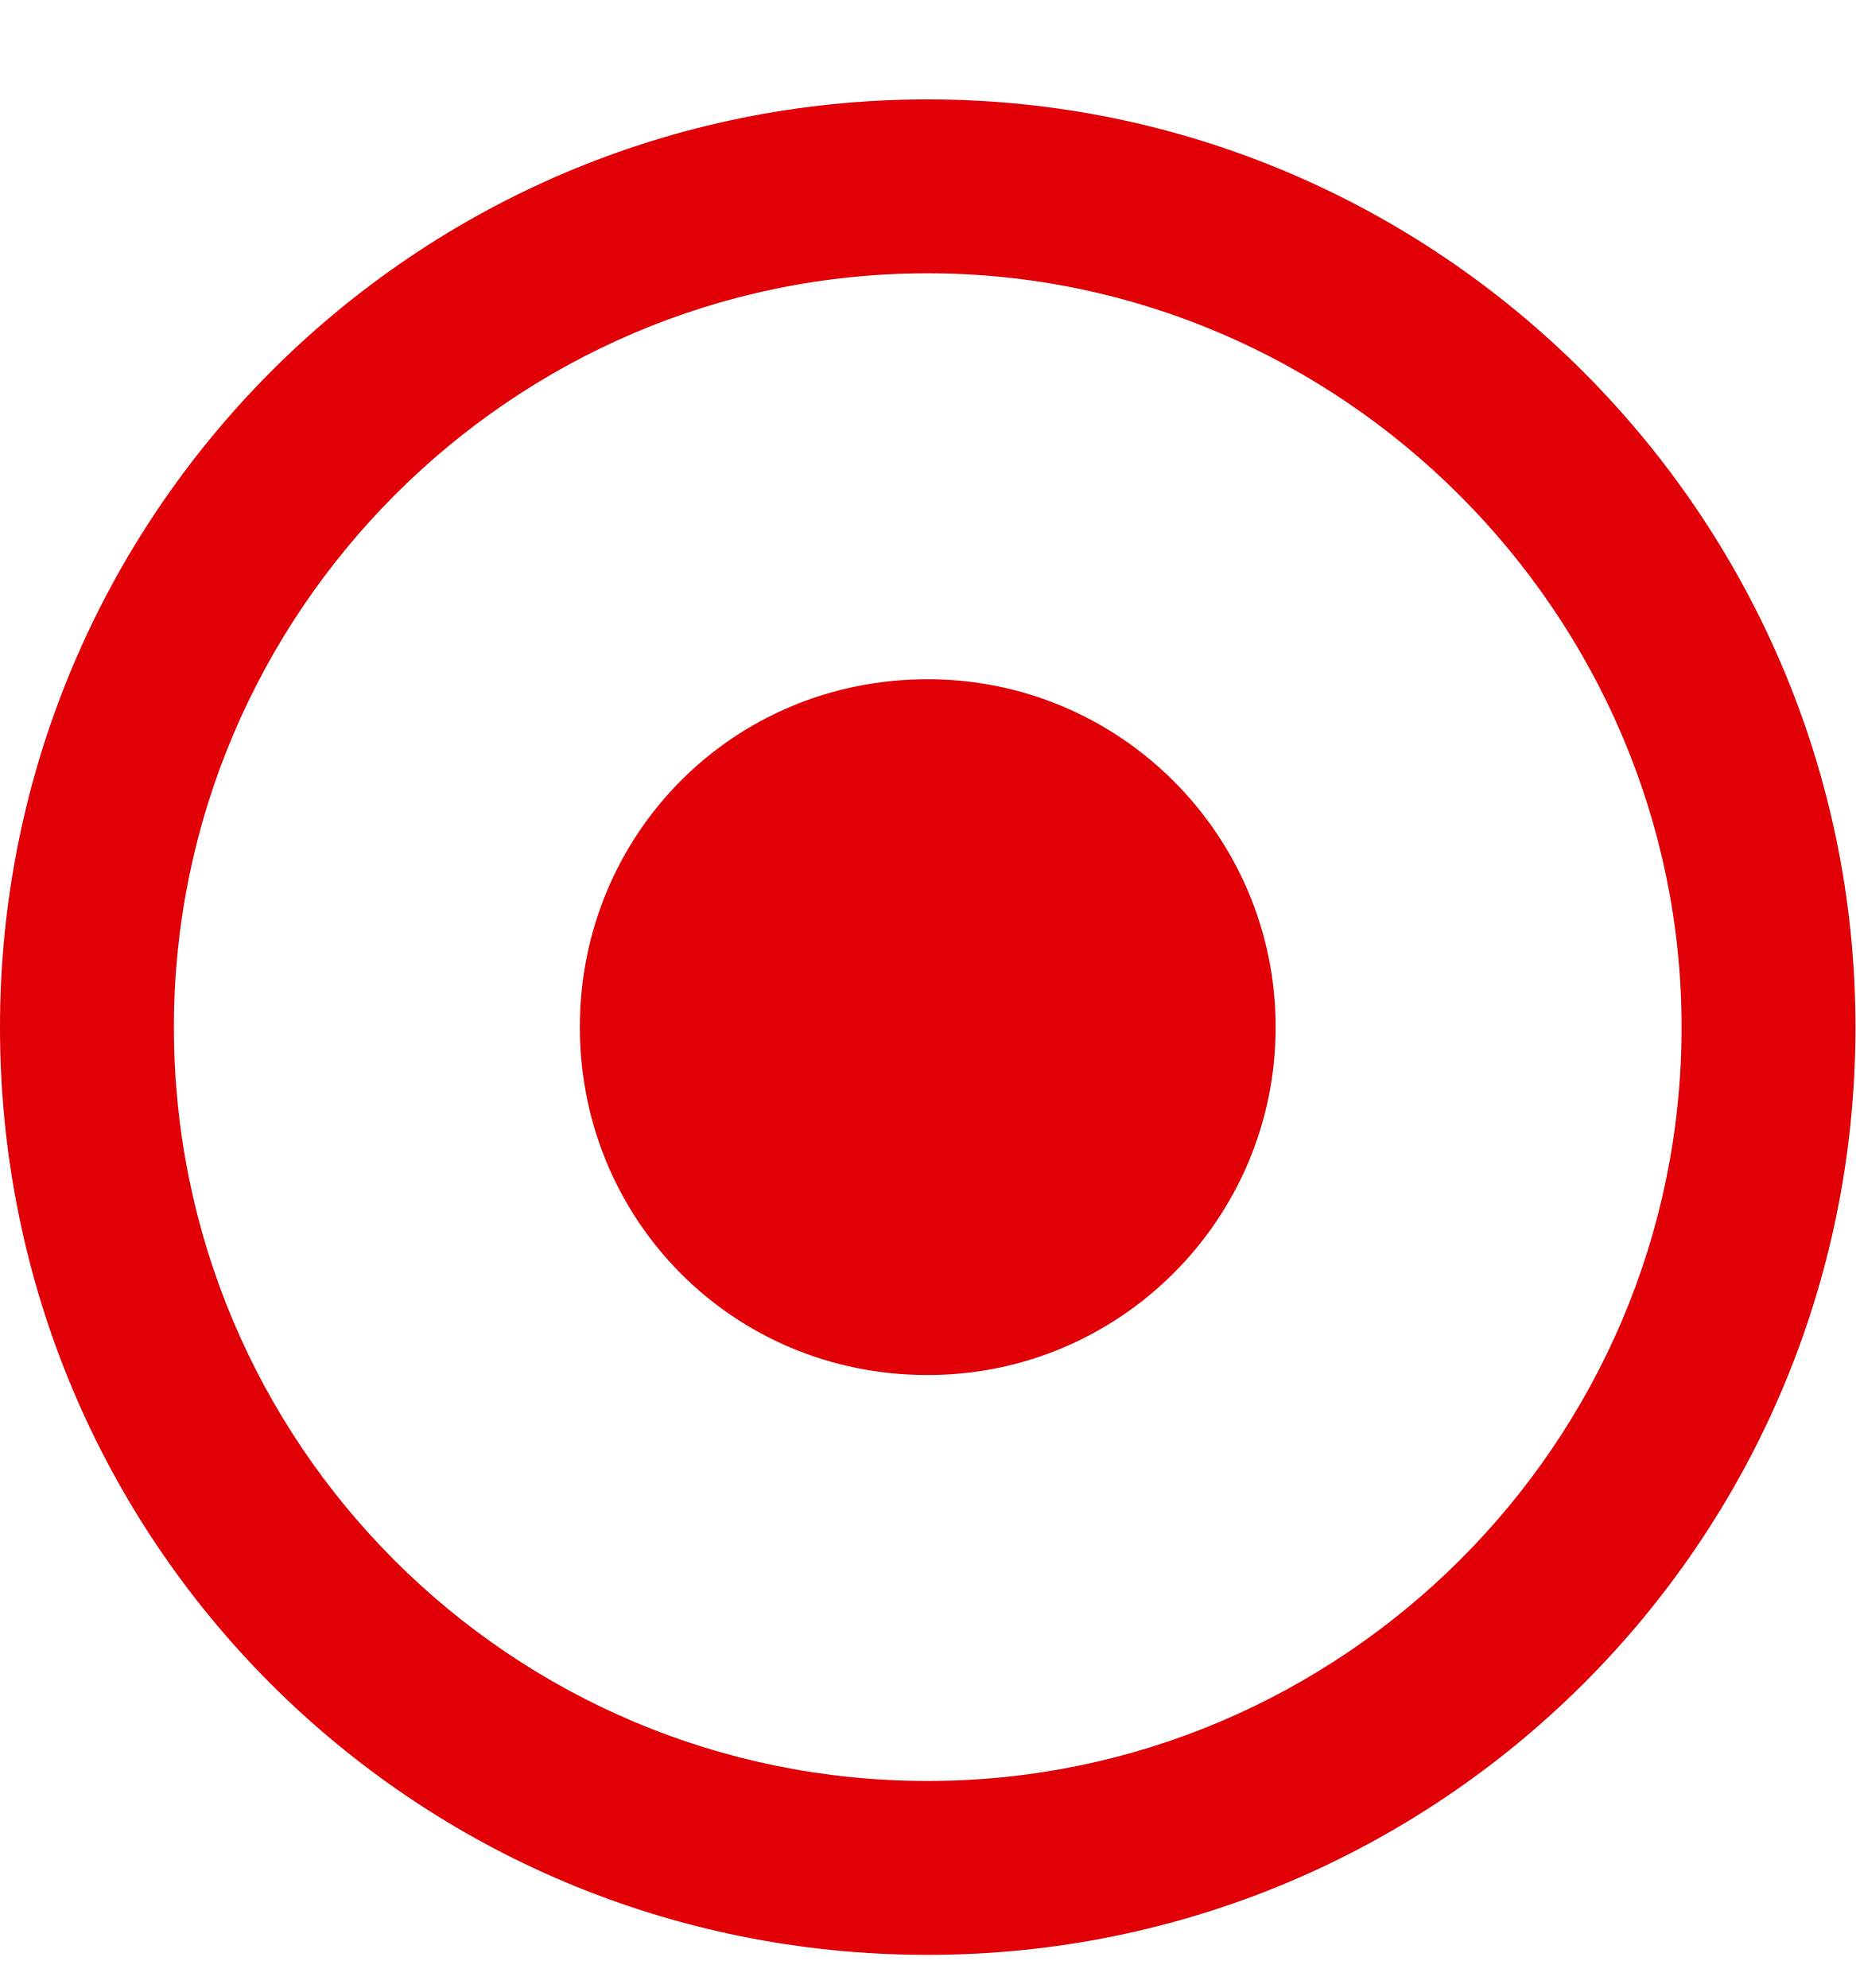
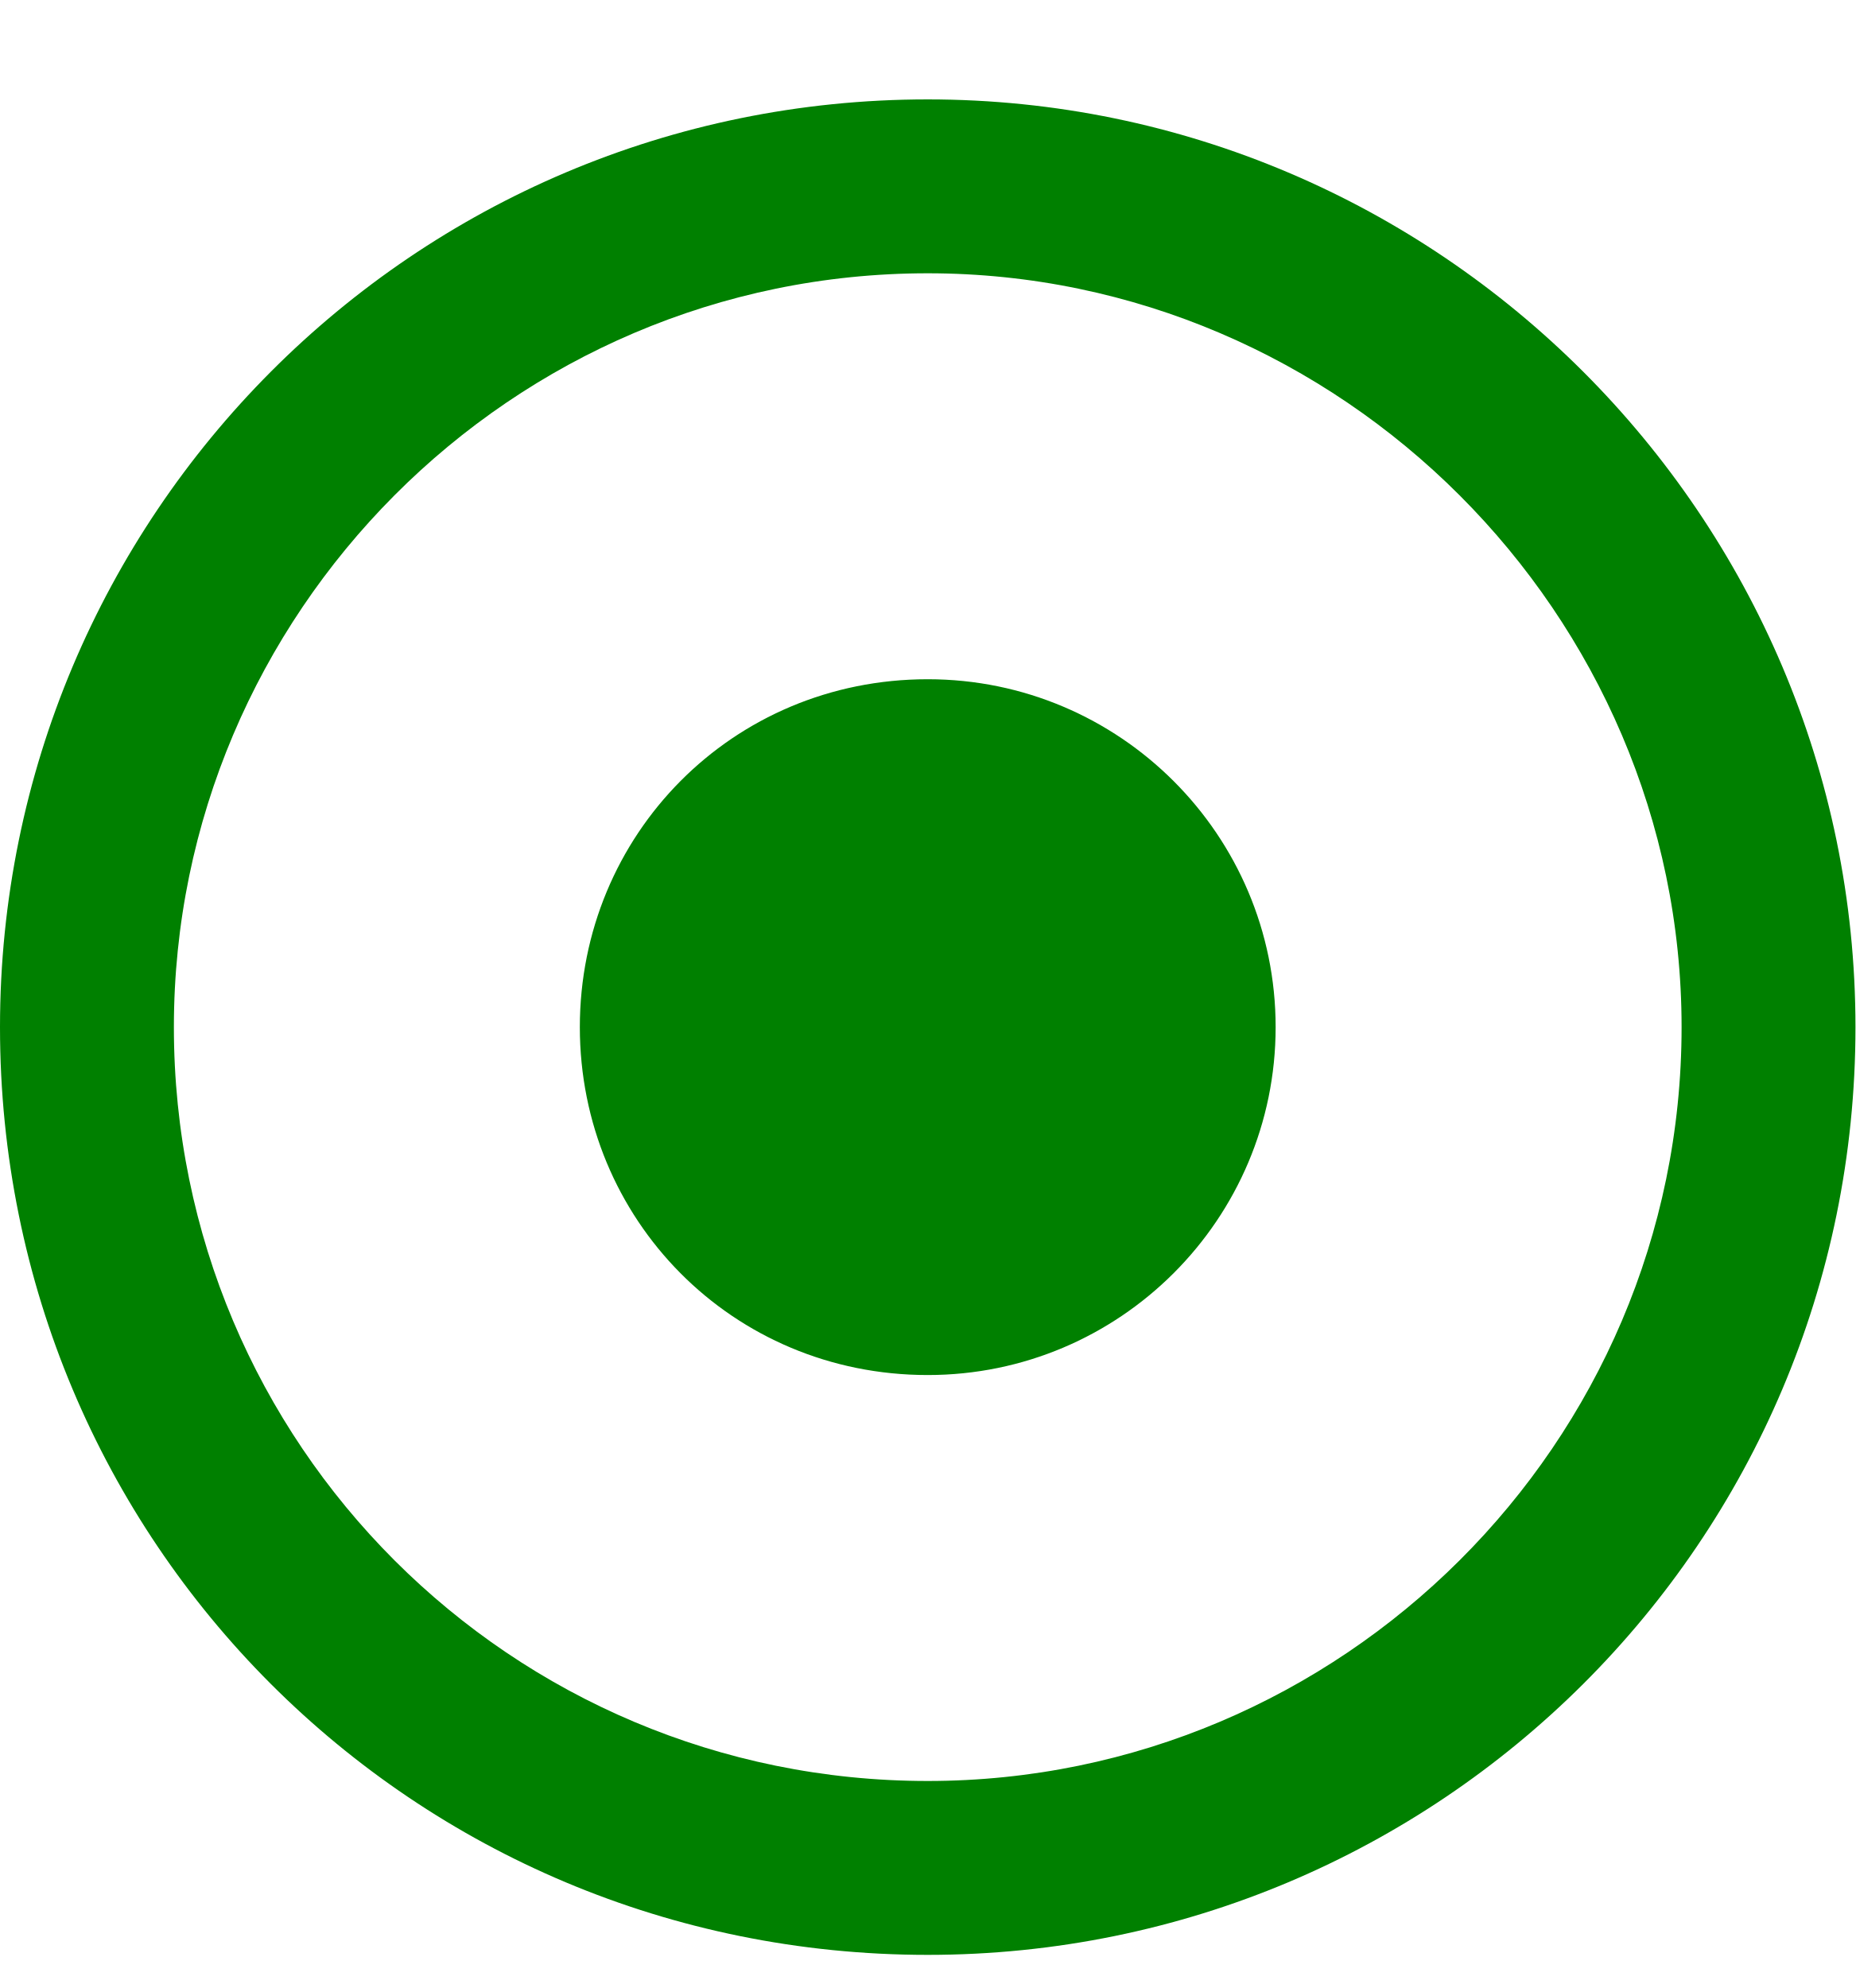
<svg xmlns="http://www.w3.org/2000/svg" width="14" height="15" viewBox="0 0 14 15" fill="none">
-   <path d="M4.375 7.75C4.375 6.301 5.523 5.125 7 5.125C8.449 5.125 9.625 6.301 9.625 7.75C9.625 9.199 8.449 10.375 7 10.375C5.523 10.375 4.375 9.199 4.375 7.75ZM14 7.75C14 11.633 10.855 14.75 7 14.75C3.117 14.75 0 11.633 0 7.75C0 3.895 3.117 0.75 7 0.75C10.855 0.75 14 3.895 14 7.75ZM7 2.062C3.855 2.062 1.312 4.633 1.312 7.75C1.312 10.895 3.855 13.438 7 13.438C10.117 13.438 12.688 10.895 12.688 7.75C12.688 4.633 10.117 2.062 7 2.062Z" fill="#E10006" />
+   <path d="M4.375 7.75C4.375 6.301 5.523 5.125 7 5.125C8.449 5.125 9.625 6.301 9.625 7.75C9.625 9.199 8.449 10.375 7 10.375C5.523 10.375 4.375 9.199 4.375 7.75ZM14 7.75C14 11.633 10.855 14.75 7 14.75C3.117 14.75 0 11.633 0 7.75C0 3.895 3.117 0.75 7 0.75C10.855 0.75 14 3.895 14 7.75ZM7 2.062C3.855 2.062 1.312 4.633 1.312 7.75C1.312 10.895 3.855 13.438 7 13.438C10.117 13.438 12.688 10.895 12.688 7.75C12.688 4.633 10.117 2.062 7 2.062Z" fill="green" />
</svg>
